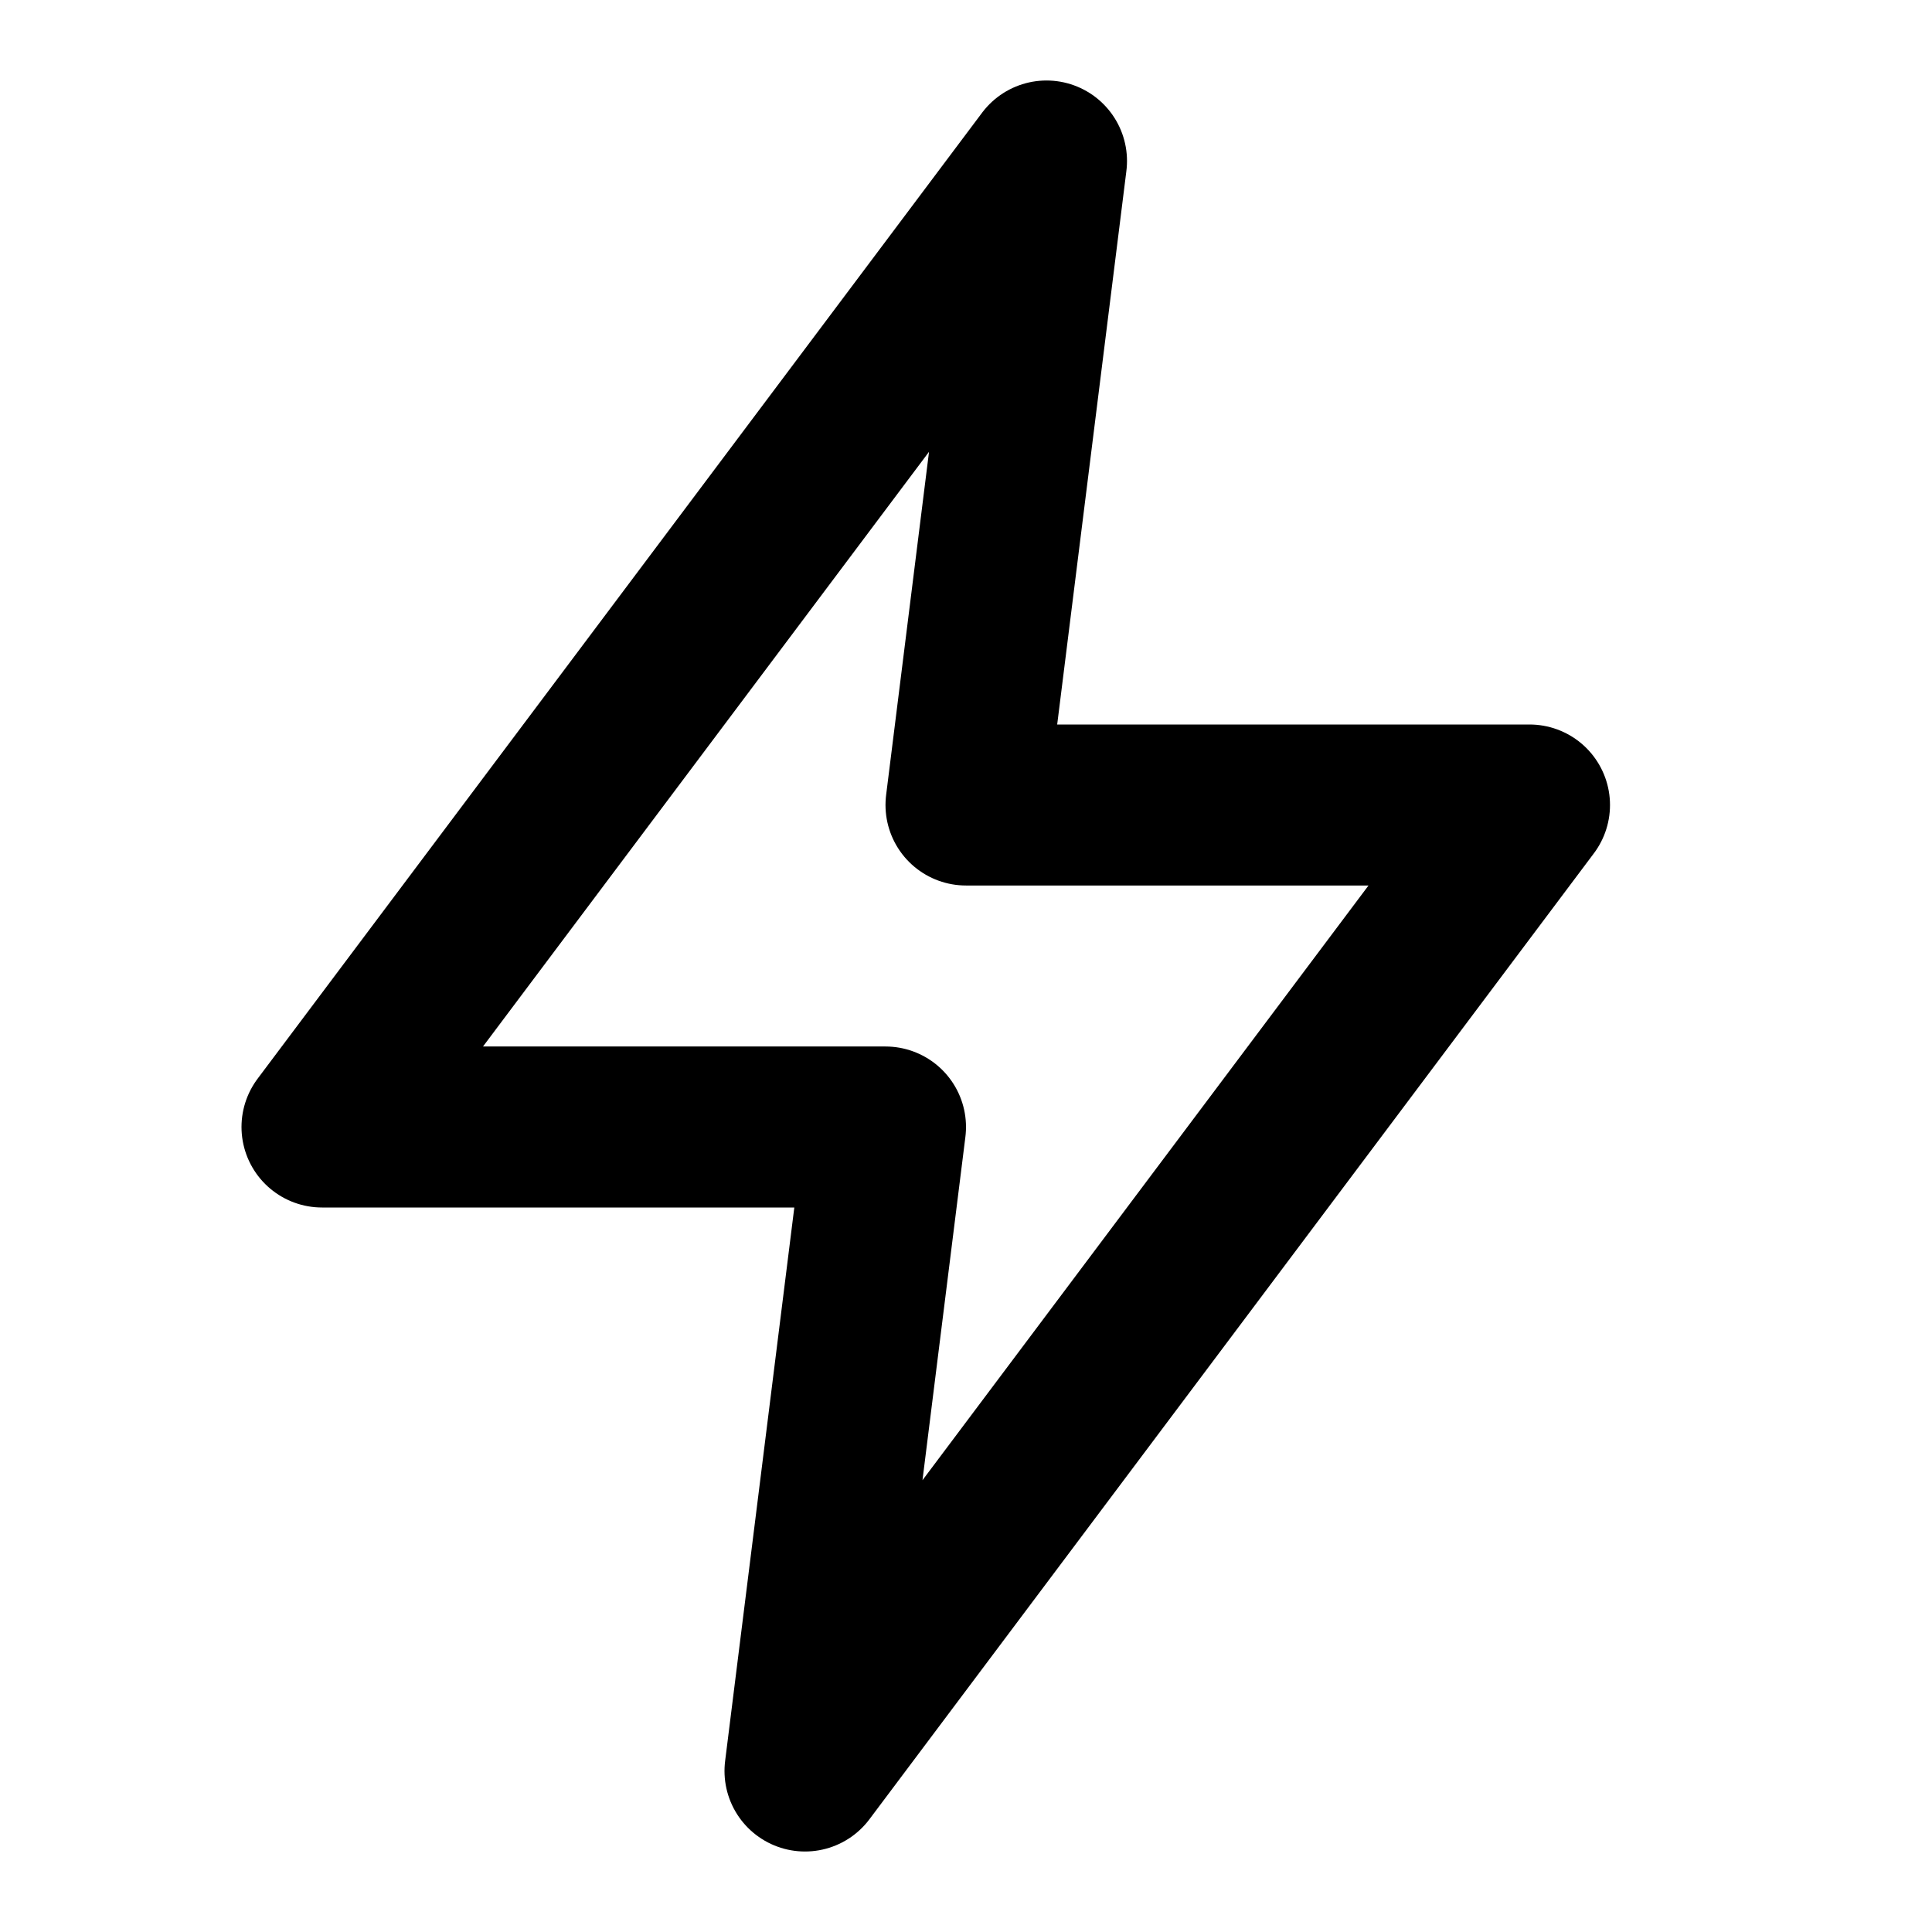
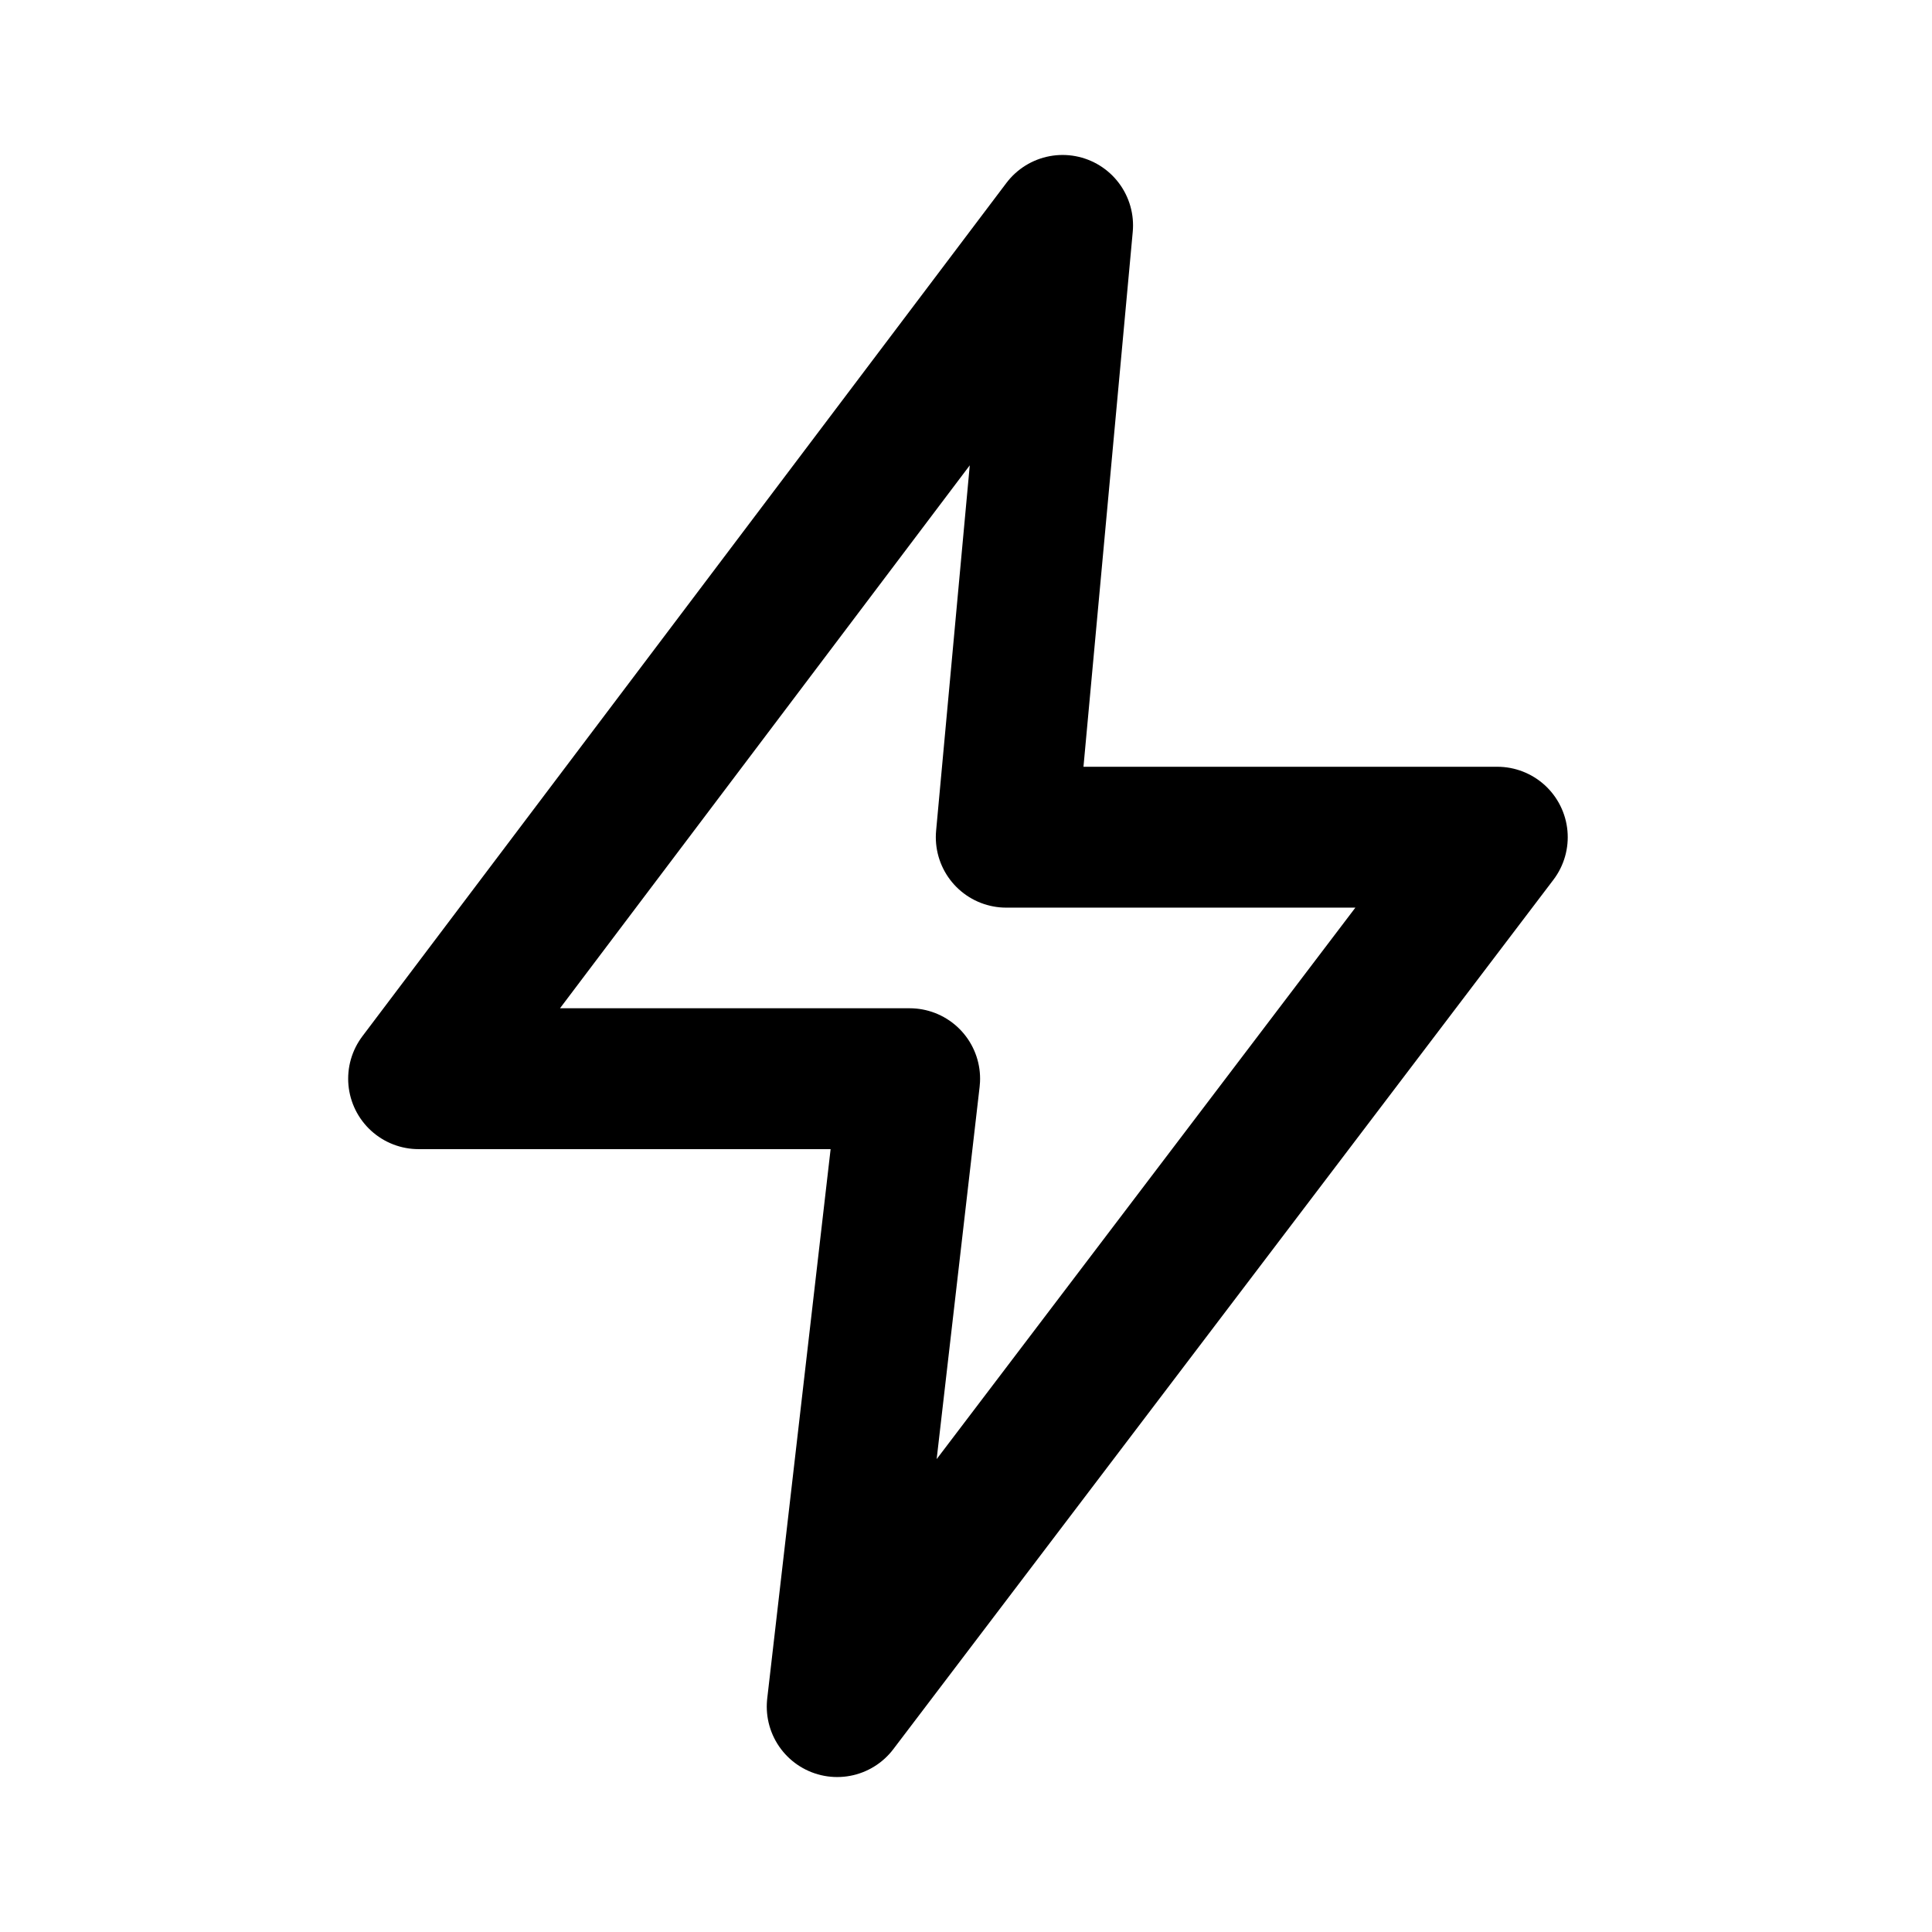
- <svg xmlns="http://www.w3.org/2000/svg" width="24" height="24" viewBox="0 0 24 24" fill="none" stroke="#000" stroke-width="2" stroke-linecap="round" stroke-linejoin="round">
-   <path d="M13 2L4 14h7l-1 8 9-12h-7z" />
+ <svg xmlns="http://www.w3.org/2000/svg" width="24" height="24" viewBox="0 0 24 24" fill="none" stroke="#000" stroke-linecap="round" stroke-linejoin="round">
+   <path d="M13.2 2.8 5.2 13.4h6.1l-.9 7.8 8.2-10.8h-6.1Z" stroke-width="1.75" />
</svg>
